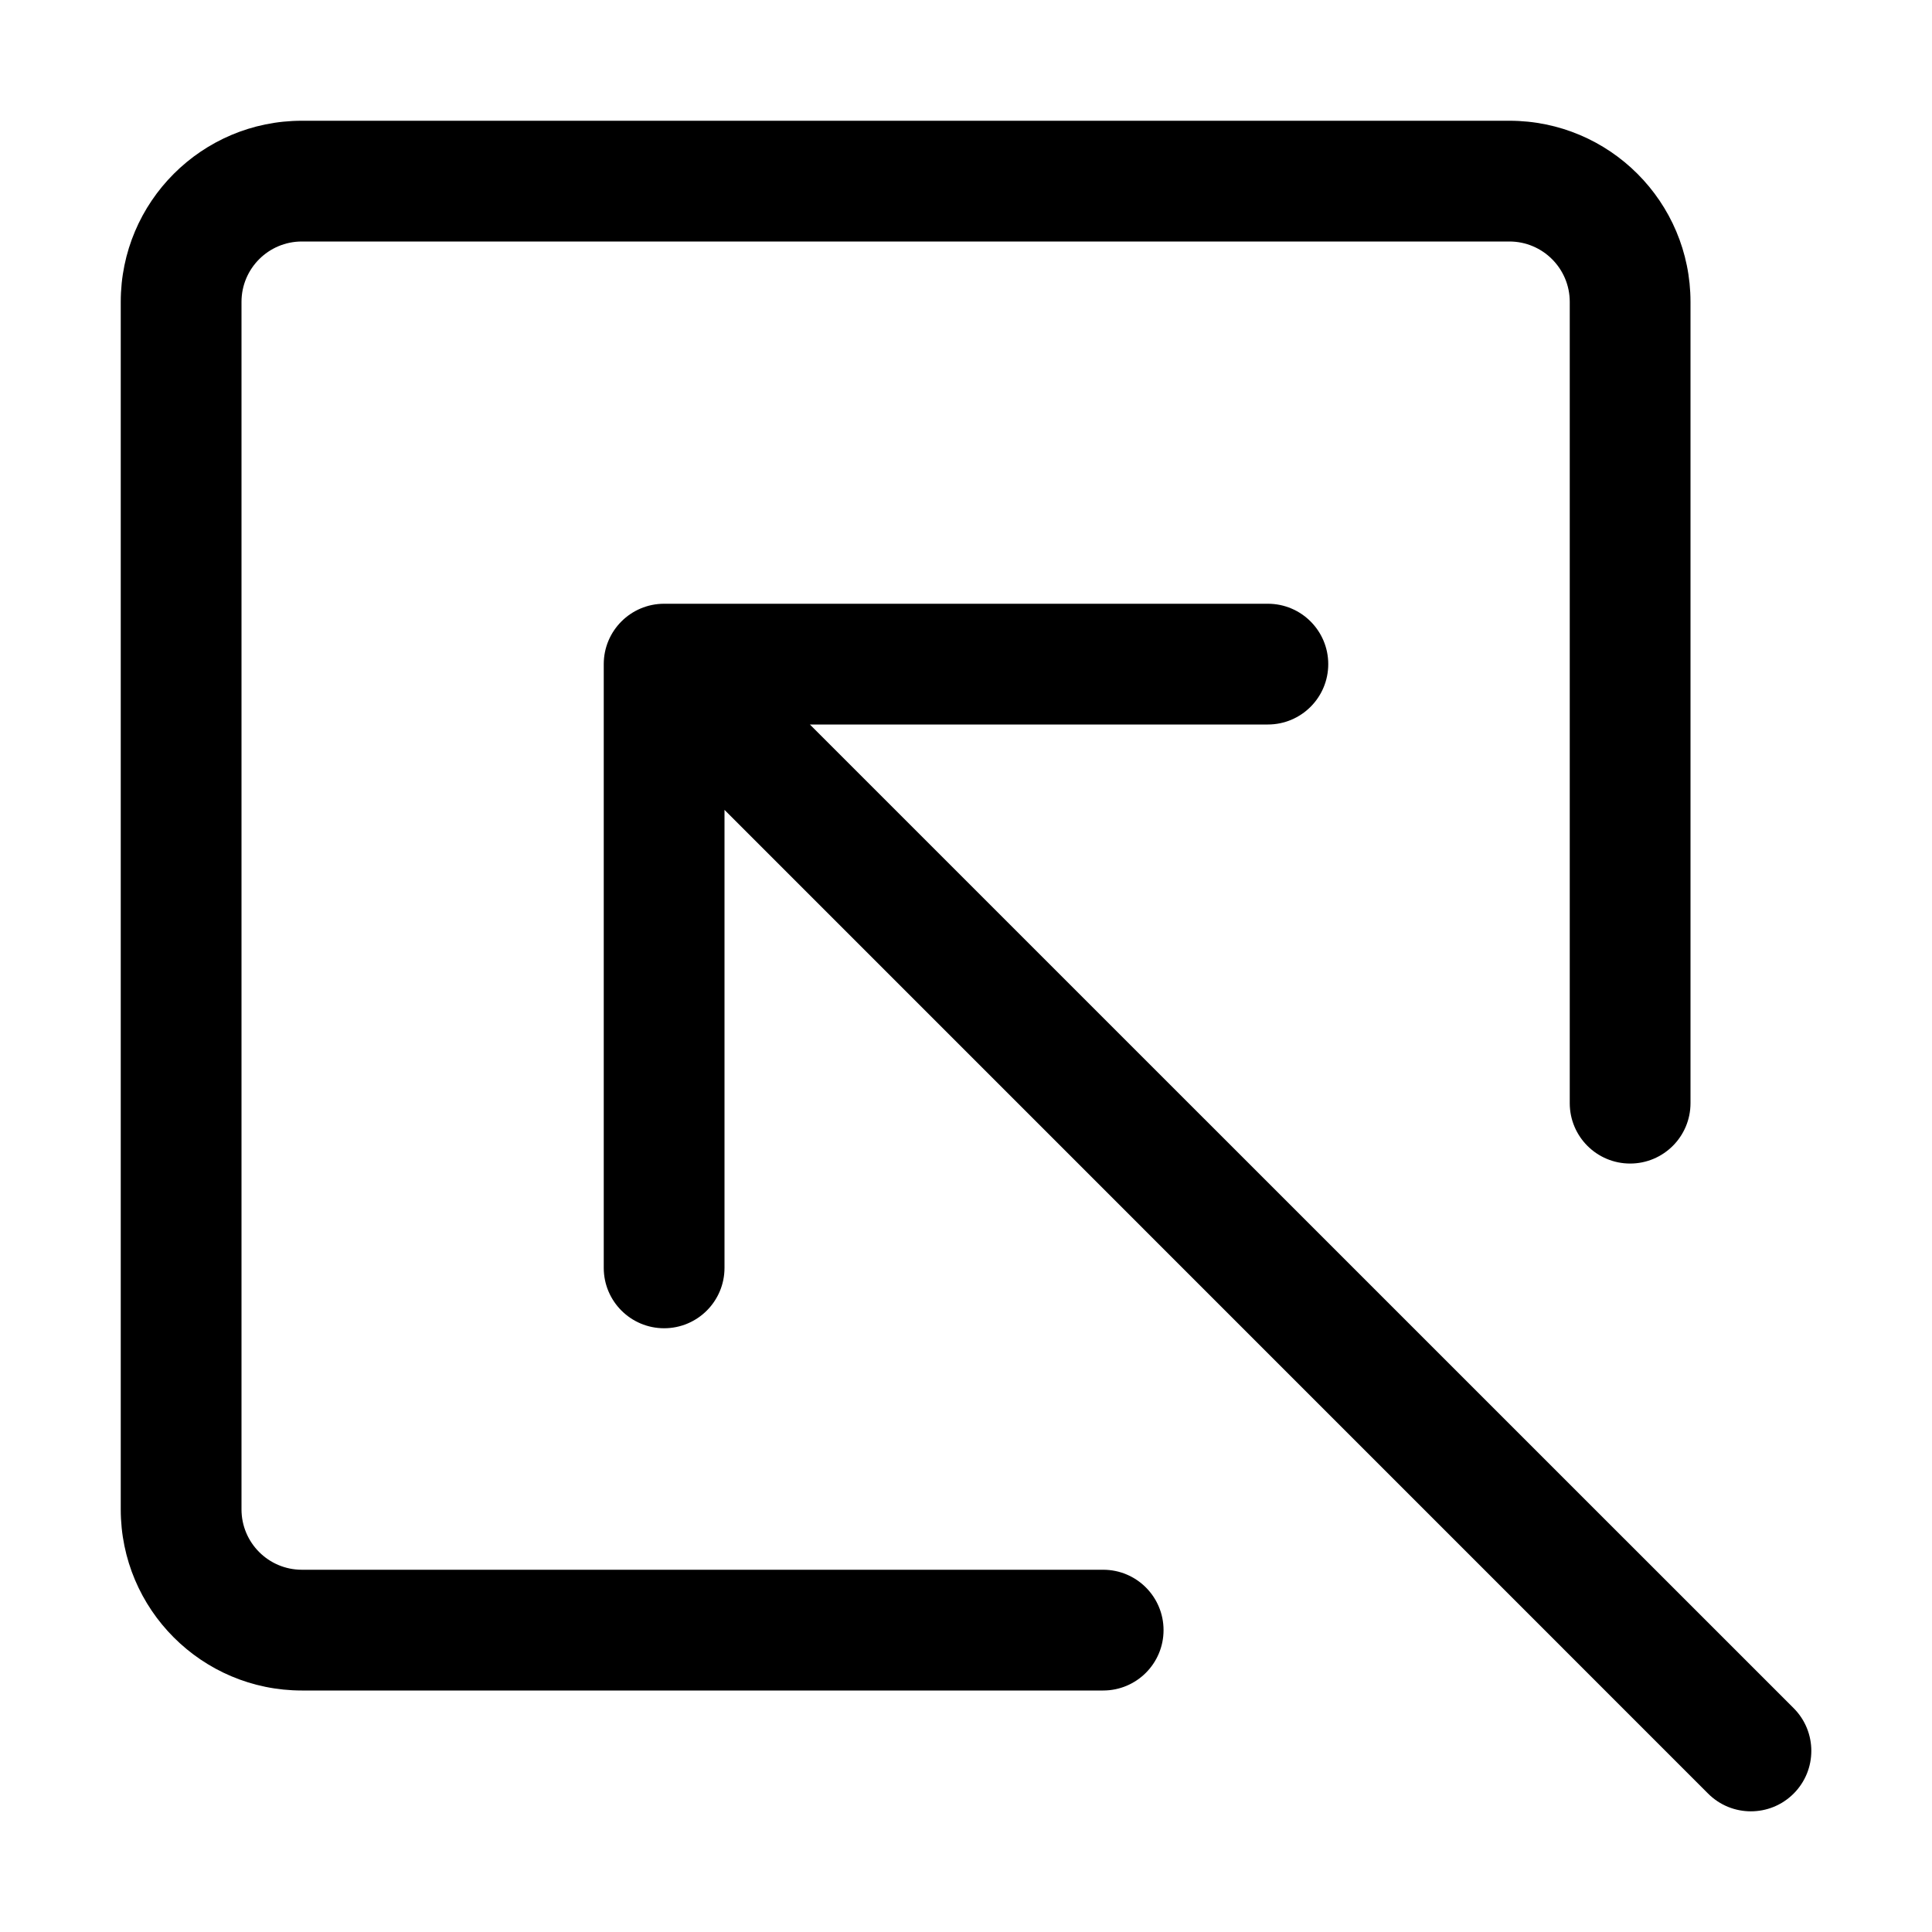
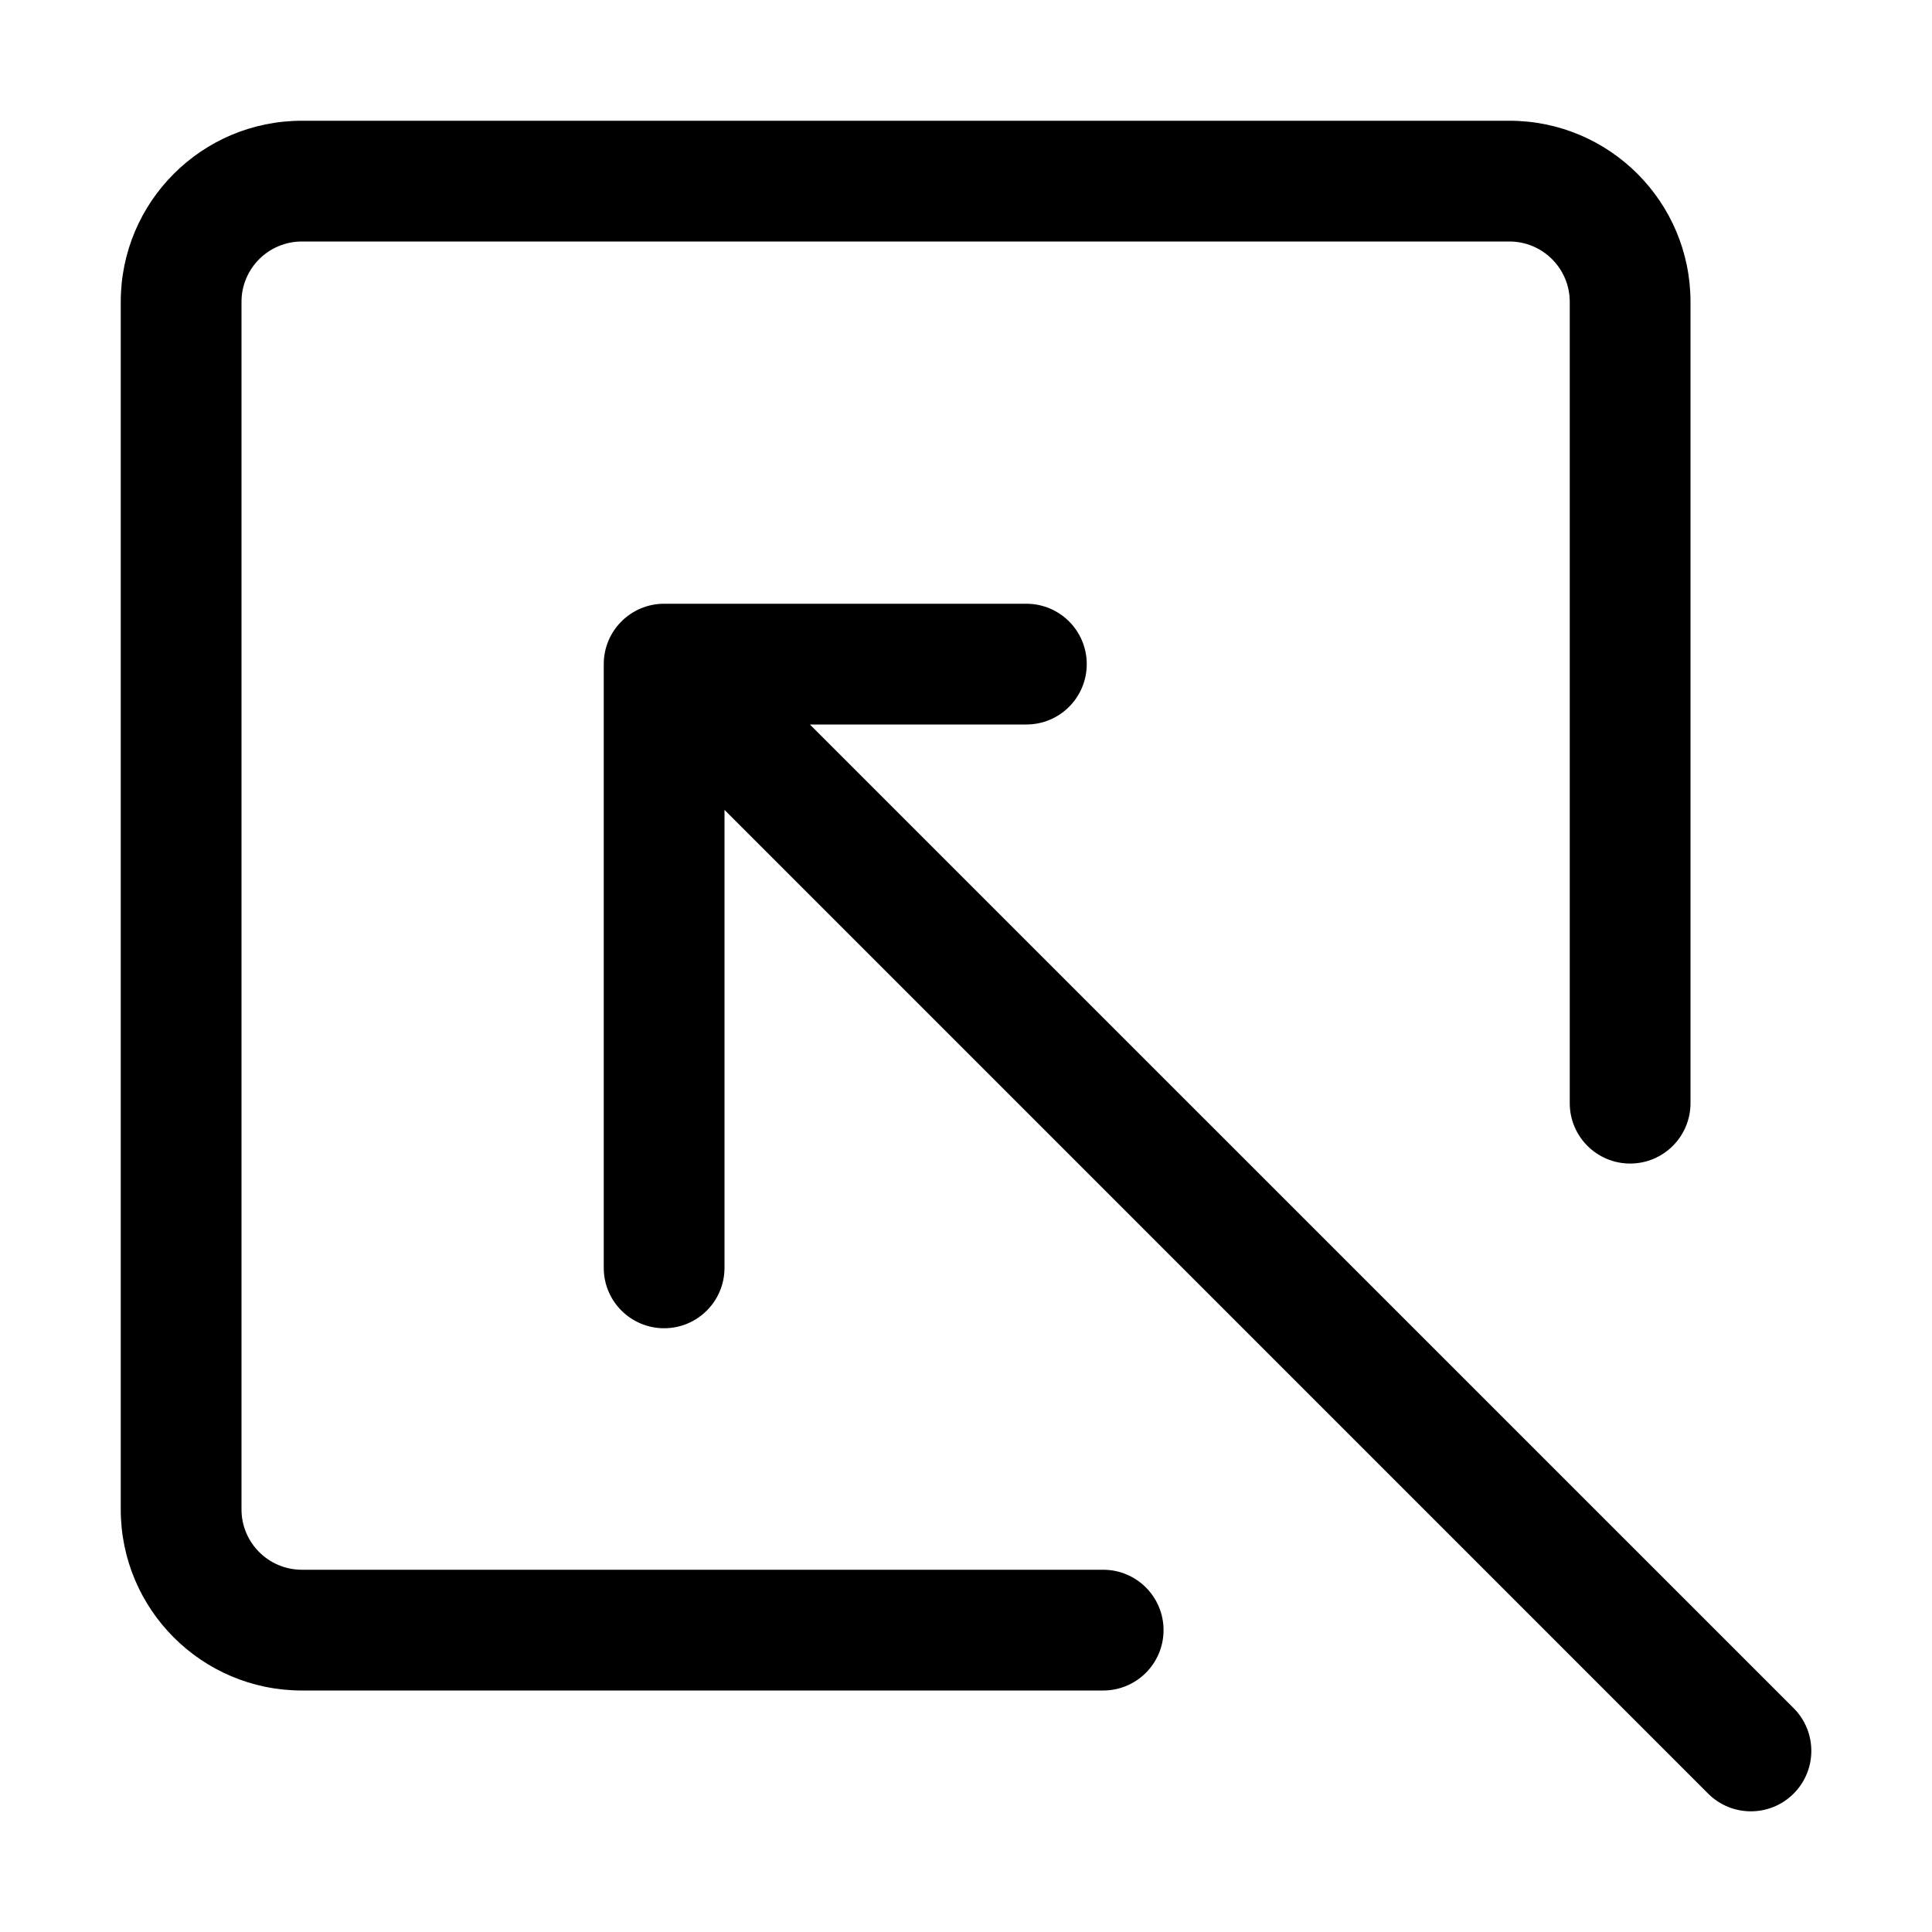
<svg xmlns="http://www.w3.org/2000/svg" width="16" height="16" fill="currentColor" class="bi bi-box-arrow-in-up-left" viewBox="0 0 16 16">
  <path fill-rule="evenodd" d="M9.636 13.5a.5.5 0 0 1-.5.5H2.5A1.5 1.5 0 0 1 1 12.5v-10A1.5 1.5 0 0 1 2.5 1h10A1.5 1.5 0 0 1 14 2.5v6.636a.5.5 0 0 1-1 0V2.5a.5.5 0 0 0-.5-.5h-10a.5.5 0 0 0-.5.5v10a.5.5 0 0 0 .5.5h6.636a.5.5 0 0 1 .5.5z" />
-   <path fill-rule="evenodd" d="M5 5.5a.5.5 0 0 1 .5-.5h5a.5.5 0 0 1 0 1H6.707l8.147 8.146a.5.5 0 0 1-.708.708L6 6.707V10.5a.5.5 0 0 1-1 0v-5z" />
+   <path fill-rule="evenodd" d="M5 5.5a.5.5 0 0 1 .5-.5h3a.5.5 0 0 1 0 1H6.707l8.147 8.146a.5.5 0 0 1-.708.708L6 6.707V10.5a.5.5 0 0 1-1 0v-5z" />
</svg>
